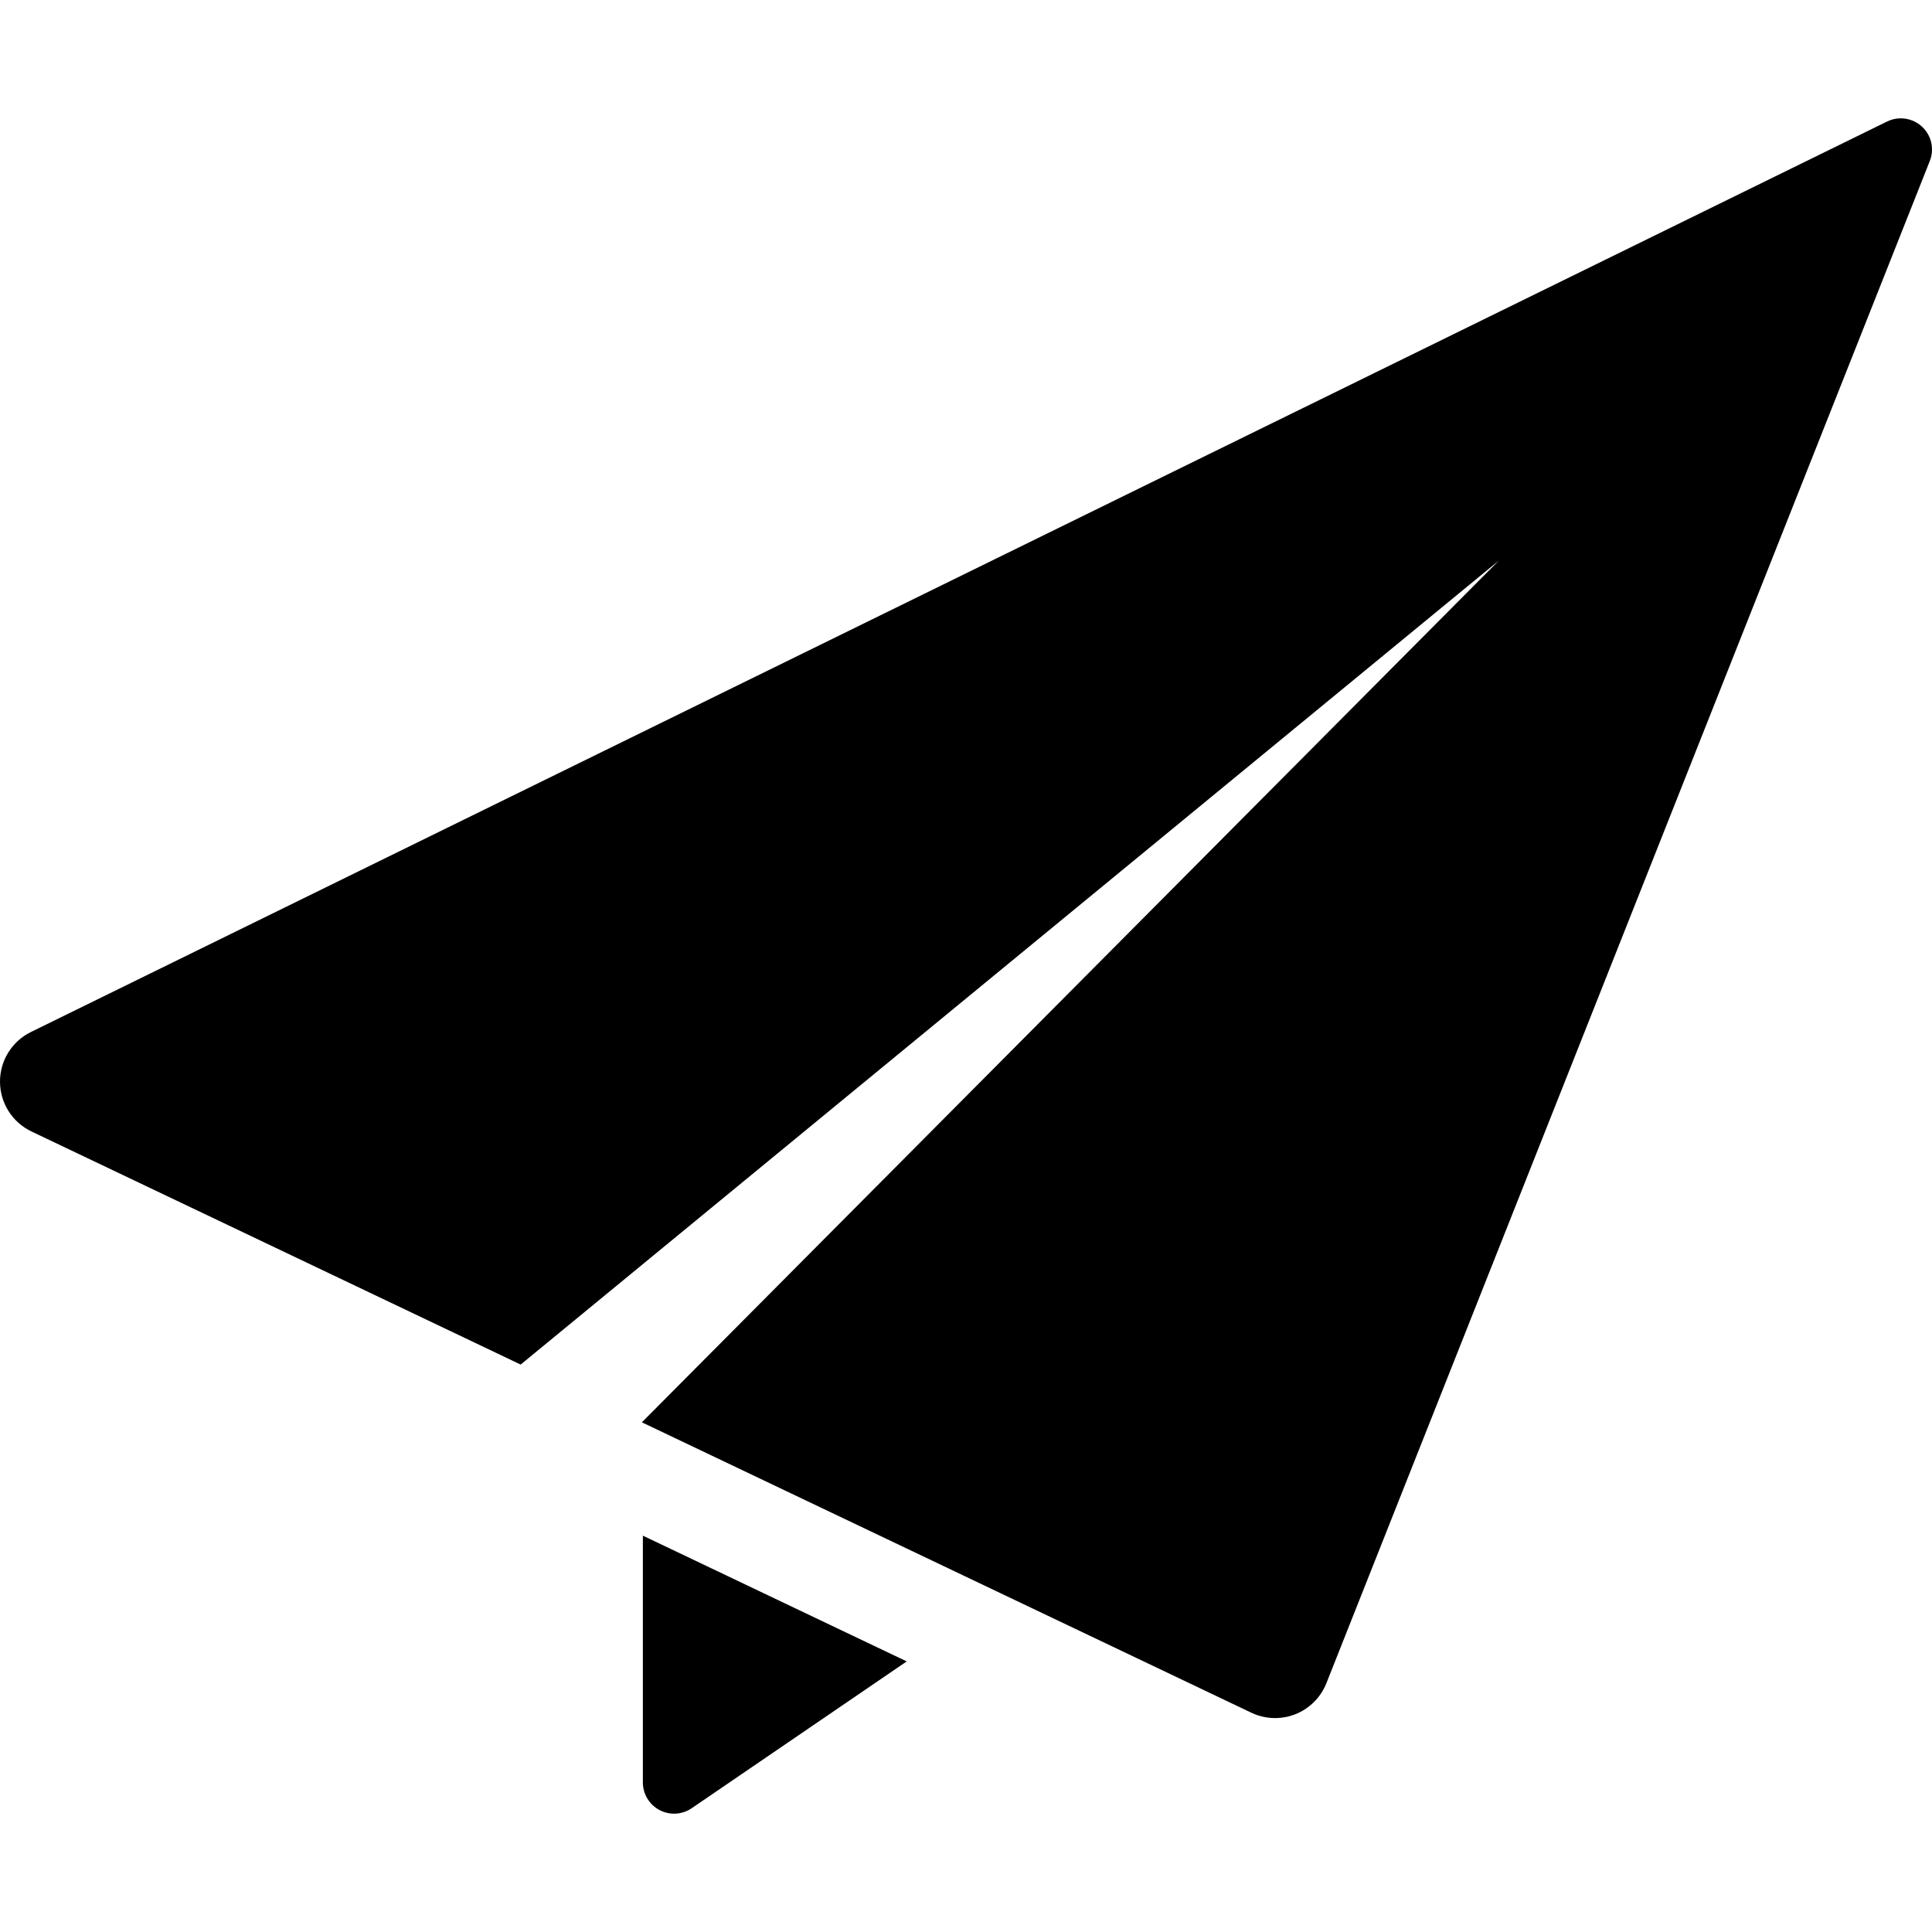
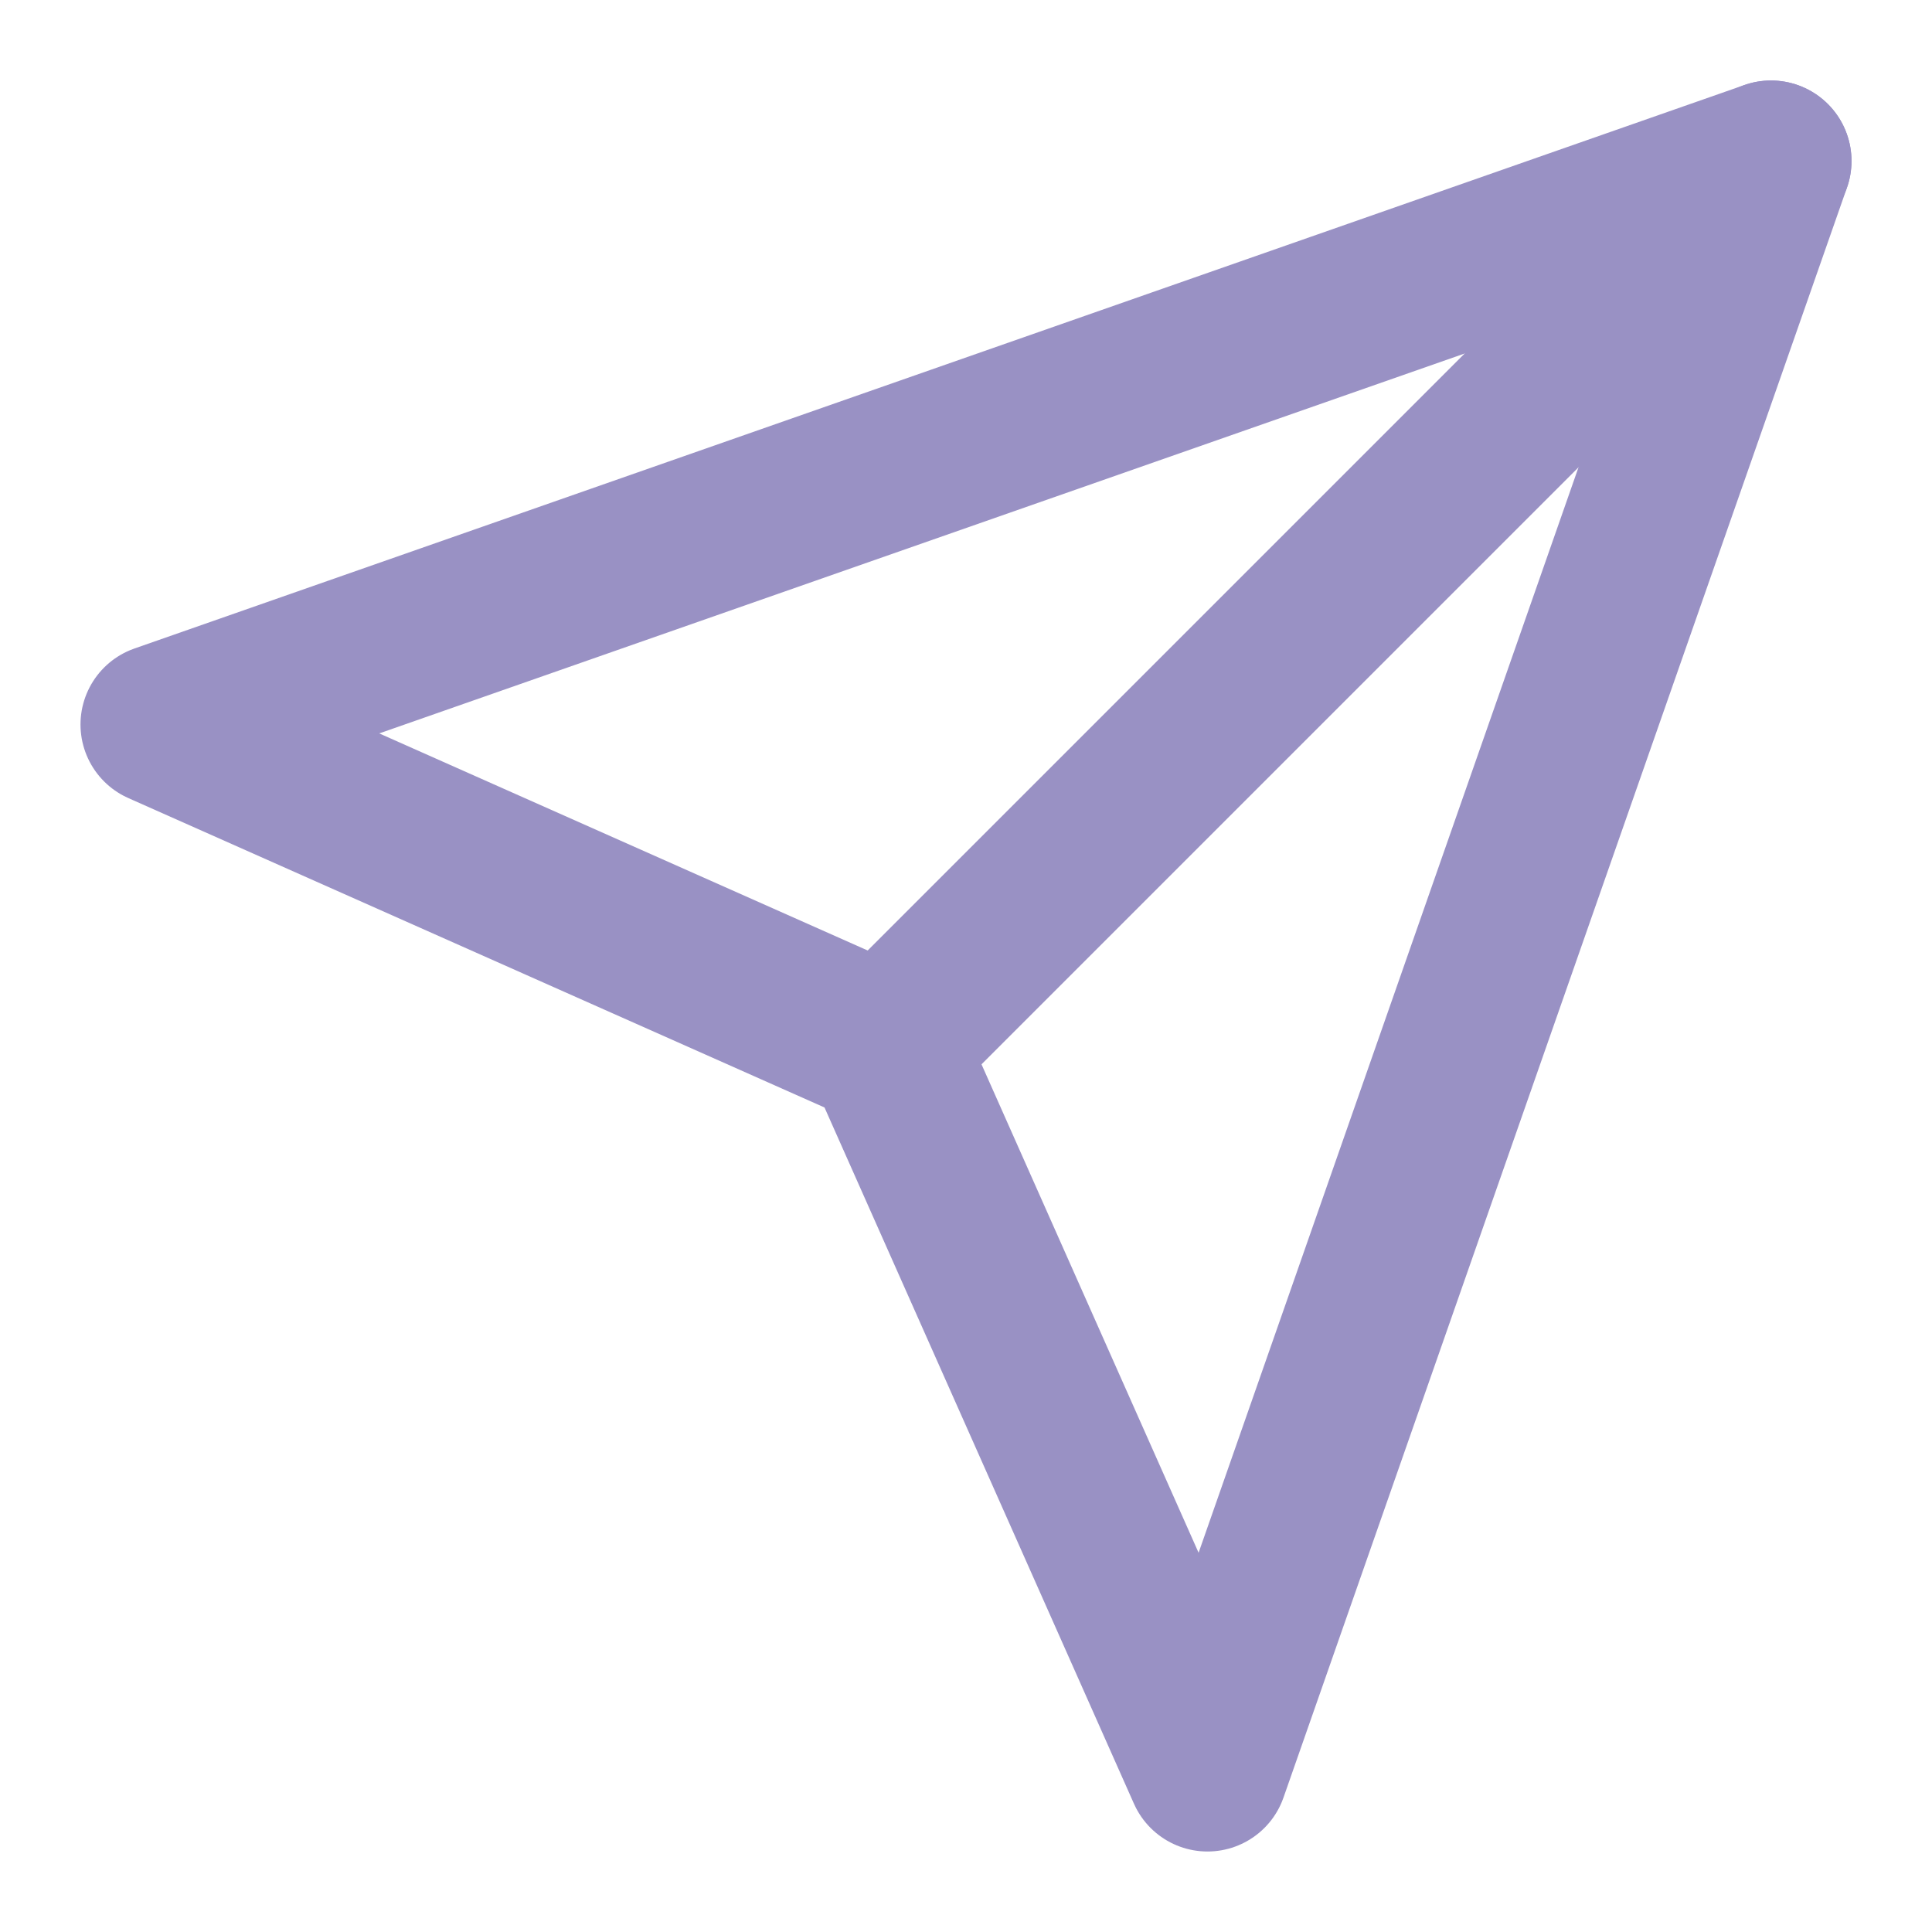
- <svg xmlns="http://www.w3.org/2000/svg" version="1.1" id="Capa_1" x="0px" y="0px" viewBox="0 0 495.003 495.003" style="enable-background:new 0 0 495.003 495.003;" xml:space="preserve">
-   <g id="XMLID_51_">
-     <path id="XMLID_53_" d="M164.711,456.687c0,2.966,1.647,5.686,4.266,7.072c2.617,1.385,5.799,1.207,8.245-0.468l55.09-37.616   l-67.6-32.22V456.687z" />
-     <path id="XMLID_52_" d="M492.431,32.443c-1.513-1.395-3.466-2.125-5.44-2.125c-1.19,0-2.377,0.264-3.5,0.816L7.905,264.422   c-4.861,2.389-7.937,7.353-7.904,12.783c0.033,5.423,3.161,10.353,8.057,12.689l125.342,59.724l250.62-205.99L164.455,364.414   l156.145,74.4c1.918,0.919,4.012,1.376,6.084,1.376c1.768,0,3.519-0.322,5.186-0.977c3.637-1.438,6.527-4.318,7.97-7.956   L494.436,41.257C495.66,38.188,494.862,34.679,492.431,32.443z" />
-   </g>
-   <g>
- </g>
-   <g>
- </g>
-   <g>
- </g>
-   <g>
- </g>
-   <g>
- </g>
-   <g>
- </g>
-   <g>
- </g>
-   <g>
- </g>
-   <g>
- </g>
-   <g>
- </g>
-   <g>
- </g>
-   <g>
- </g>
-   <g>
- </g>
-   <g>
- </g>
-   <g>
- </g>
+ <svg xmlns="http://www.w3.org/2000/svg" width="24px" height="24px" viewBox="0 0 24 24" fill="none" stroke="#9991C4" stroke-width="2" stroke-linecap="round" stroke-linejoin="round" class="feather feather-send">
+   <line x1="22" y1="2" x2="11" y2="13" />
+   <polygon points="22 2 15 22 11 13 2 9 22 2" />
</svg>
